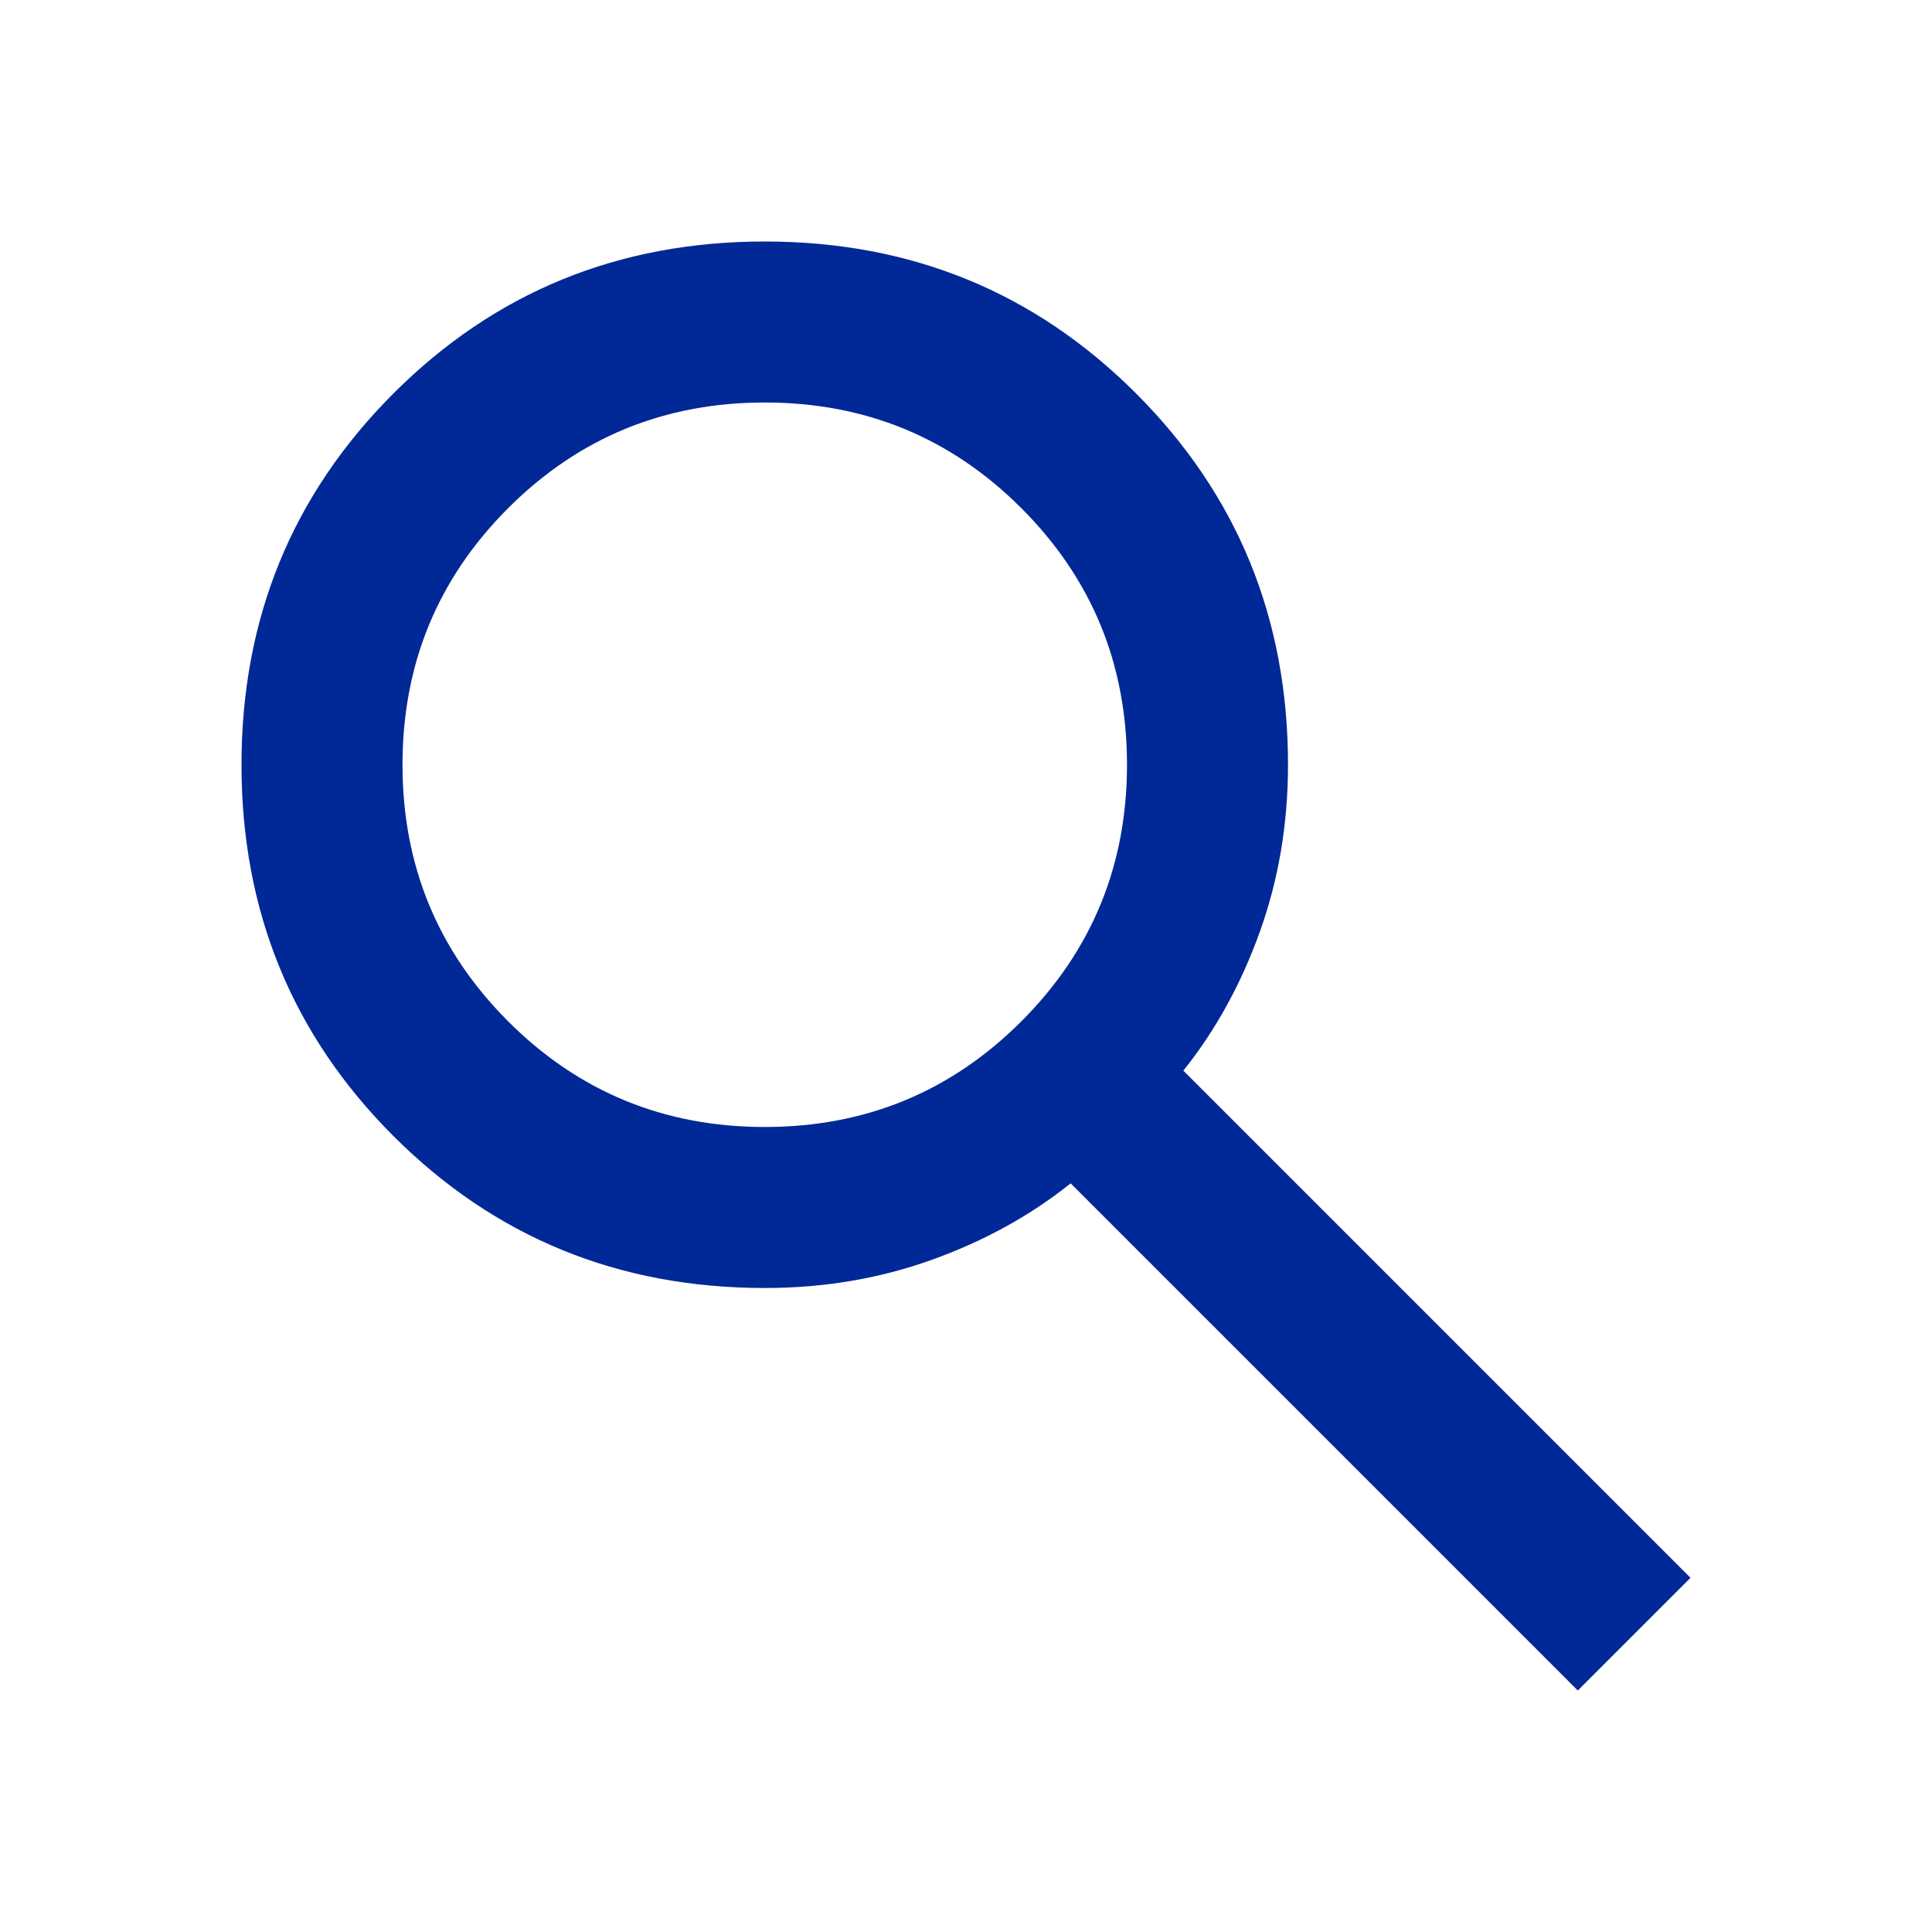
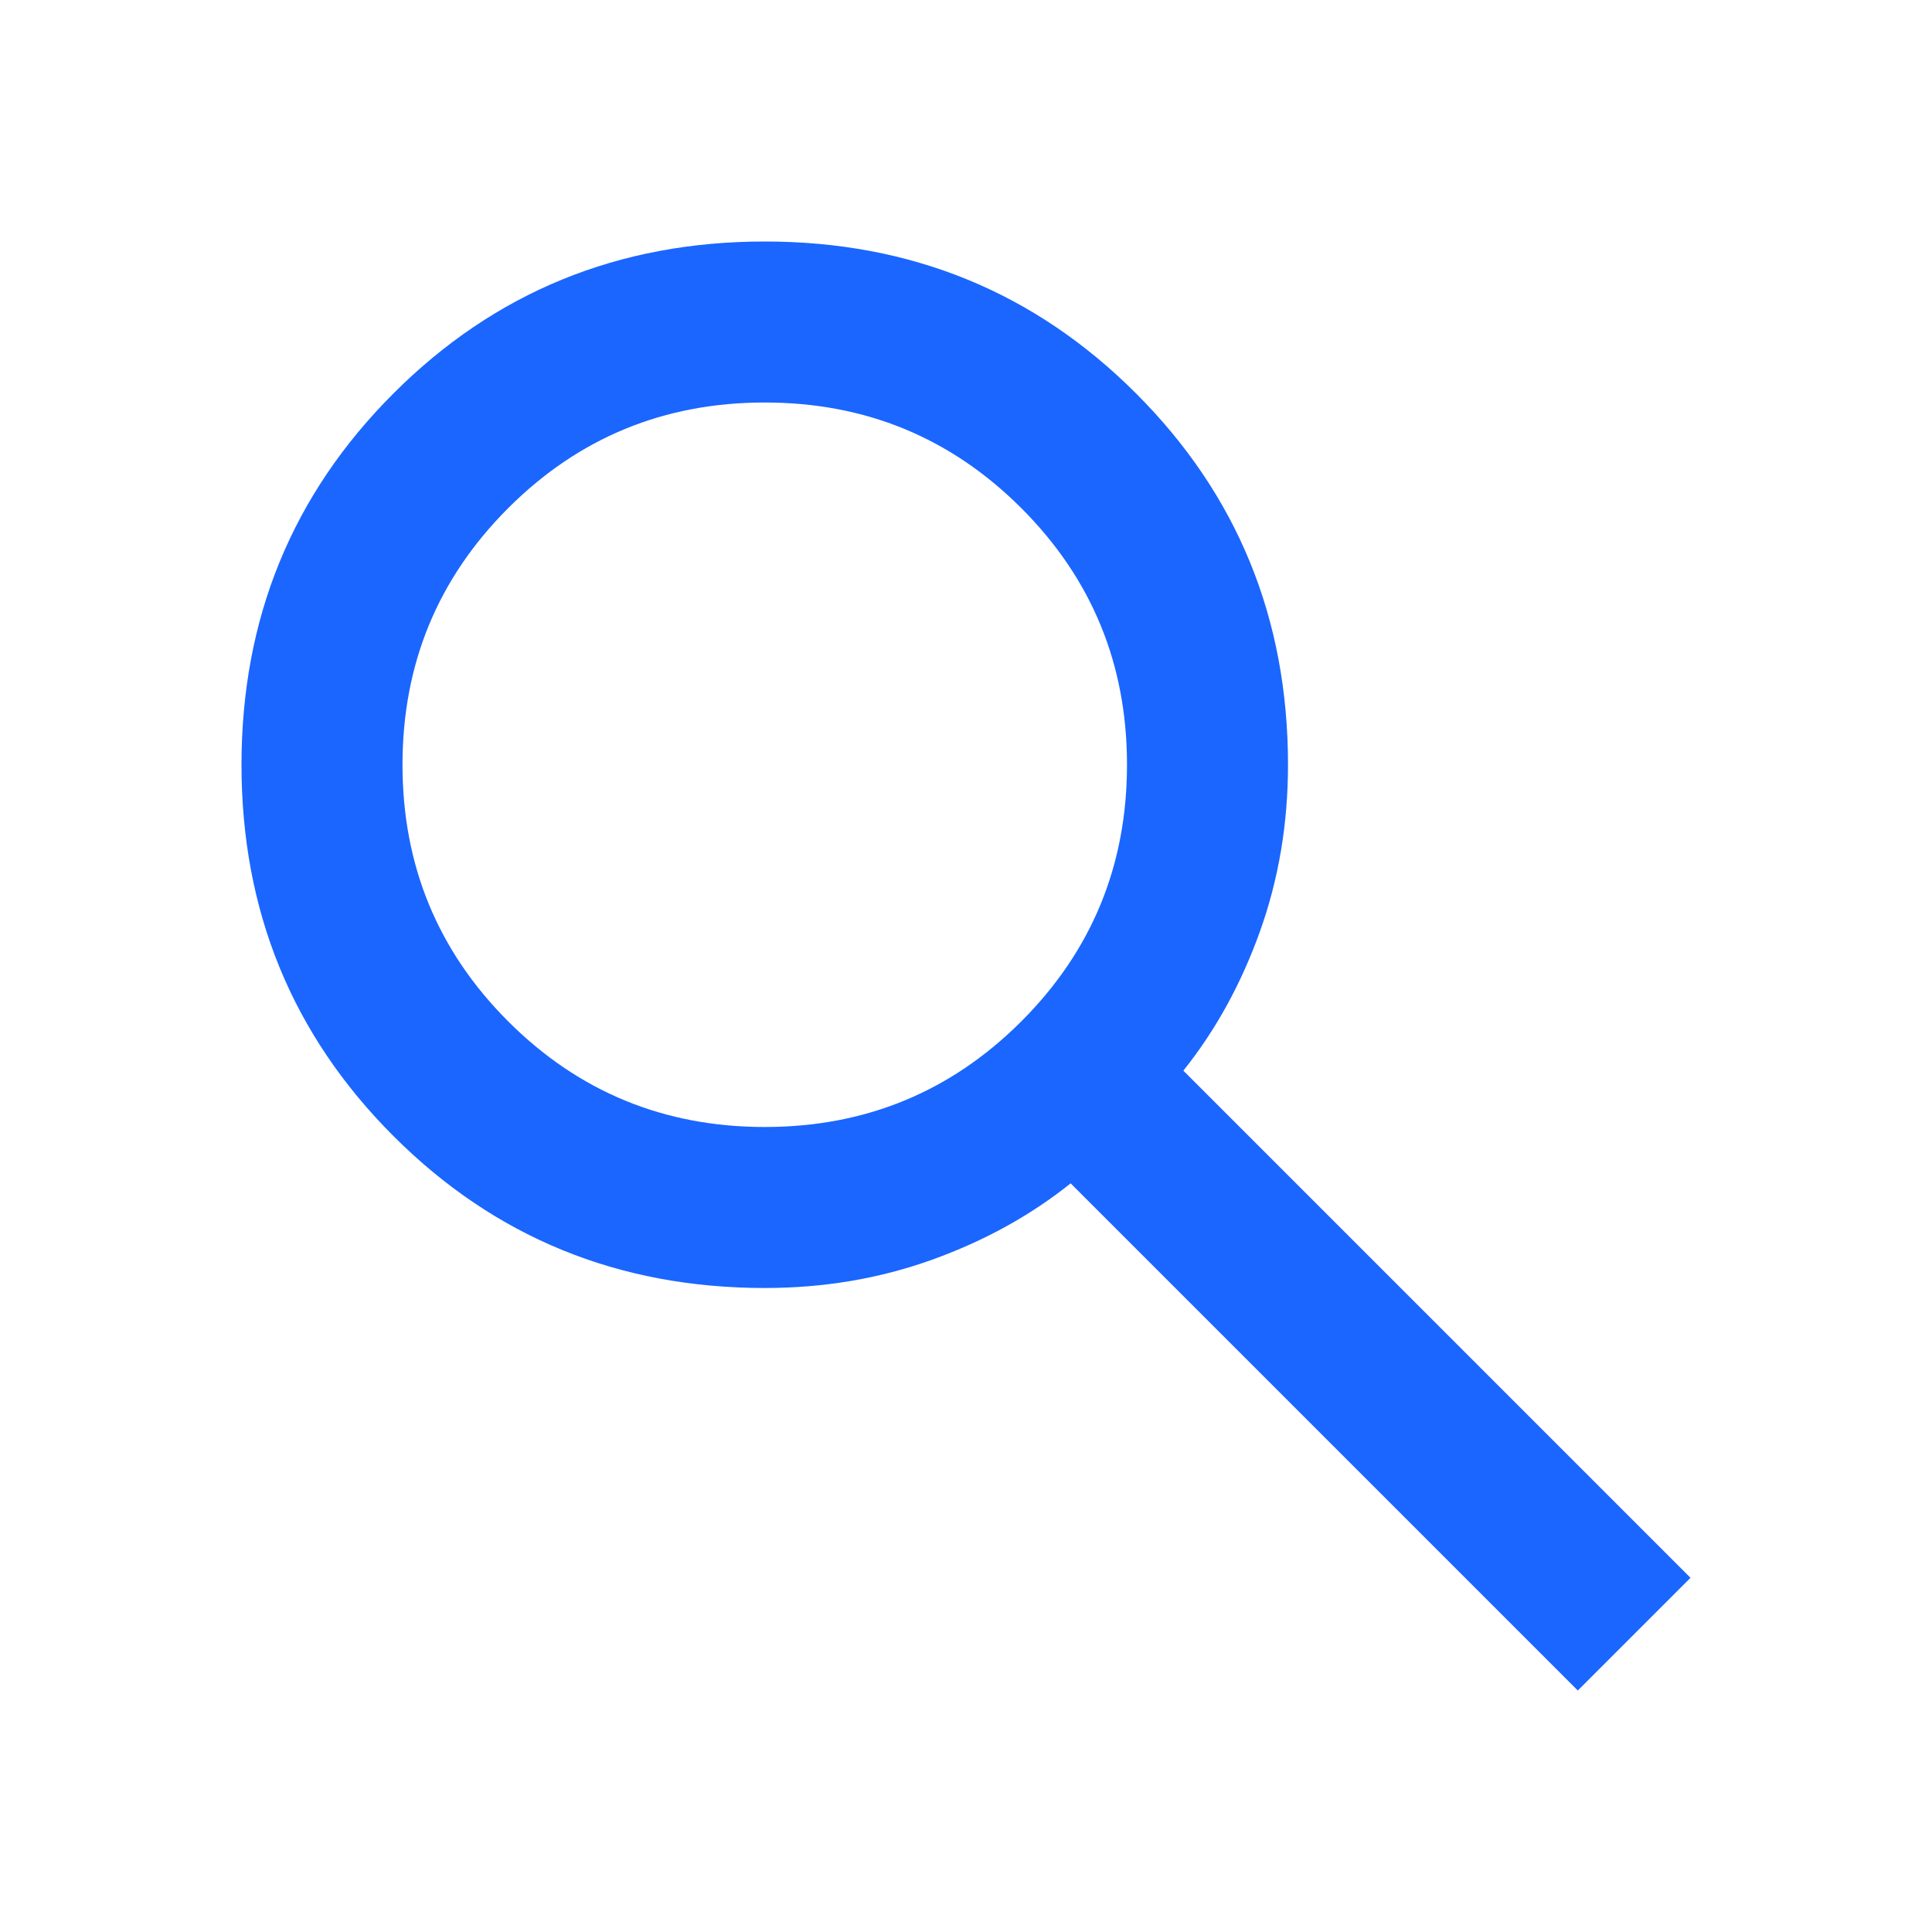
- <svg xmlns="http://www.w3.org/2000/svg" height="24px" viewBox="0 -960 960 960" width="24px" fill="#002896">
+ <svg xmlns="http://www.w3.org/2000/svg" height="24px" viewBox="0 -960 960 960" width="24px" fill="#1A66FF">
  <path d="M784-120 532-372q-30 24-69 38t-83 14q-109 0-184.5-75.5T120-580q0-109 75.5-184.5T380-840q109 0 184.5 75.5T640-580q0 44-14 83t-38 69l252 252-56 56ZM380-400q75 0 127.5-52.5T560-580q0-75-52.5-127.5T380-760q-75 0-127.5 52.5T200-580q0 75 52.5 127.5T380-400Z" />
</svg>
